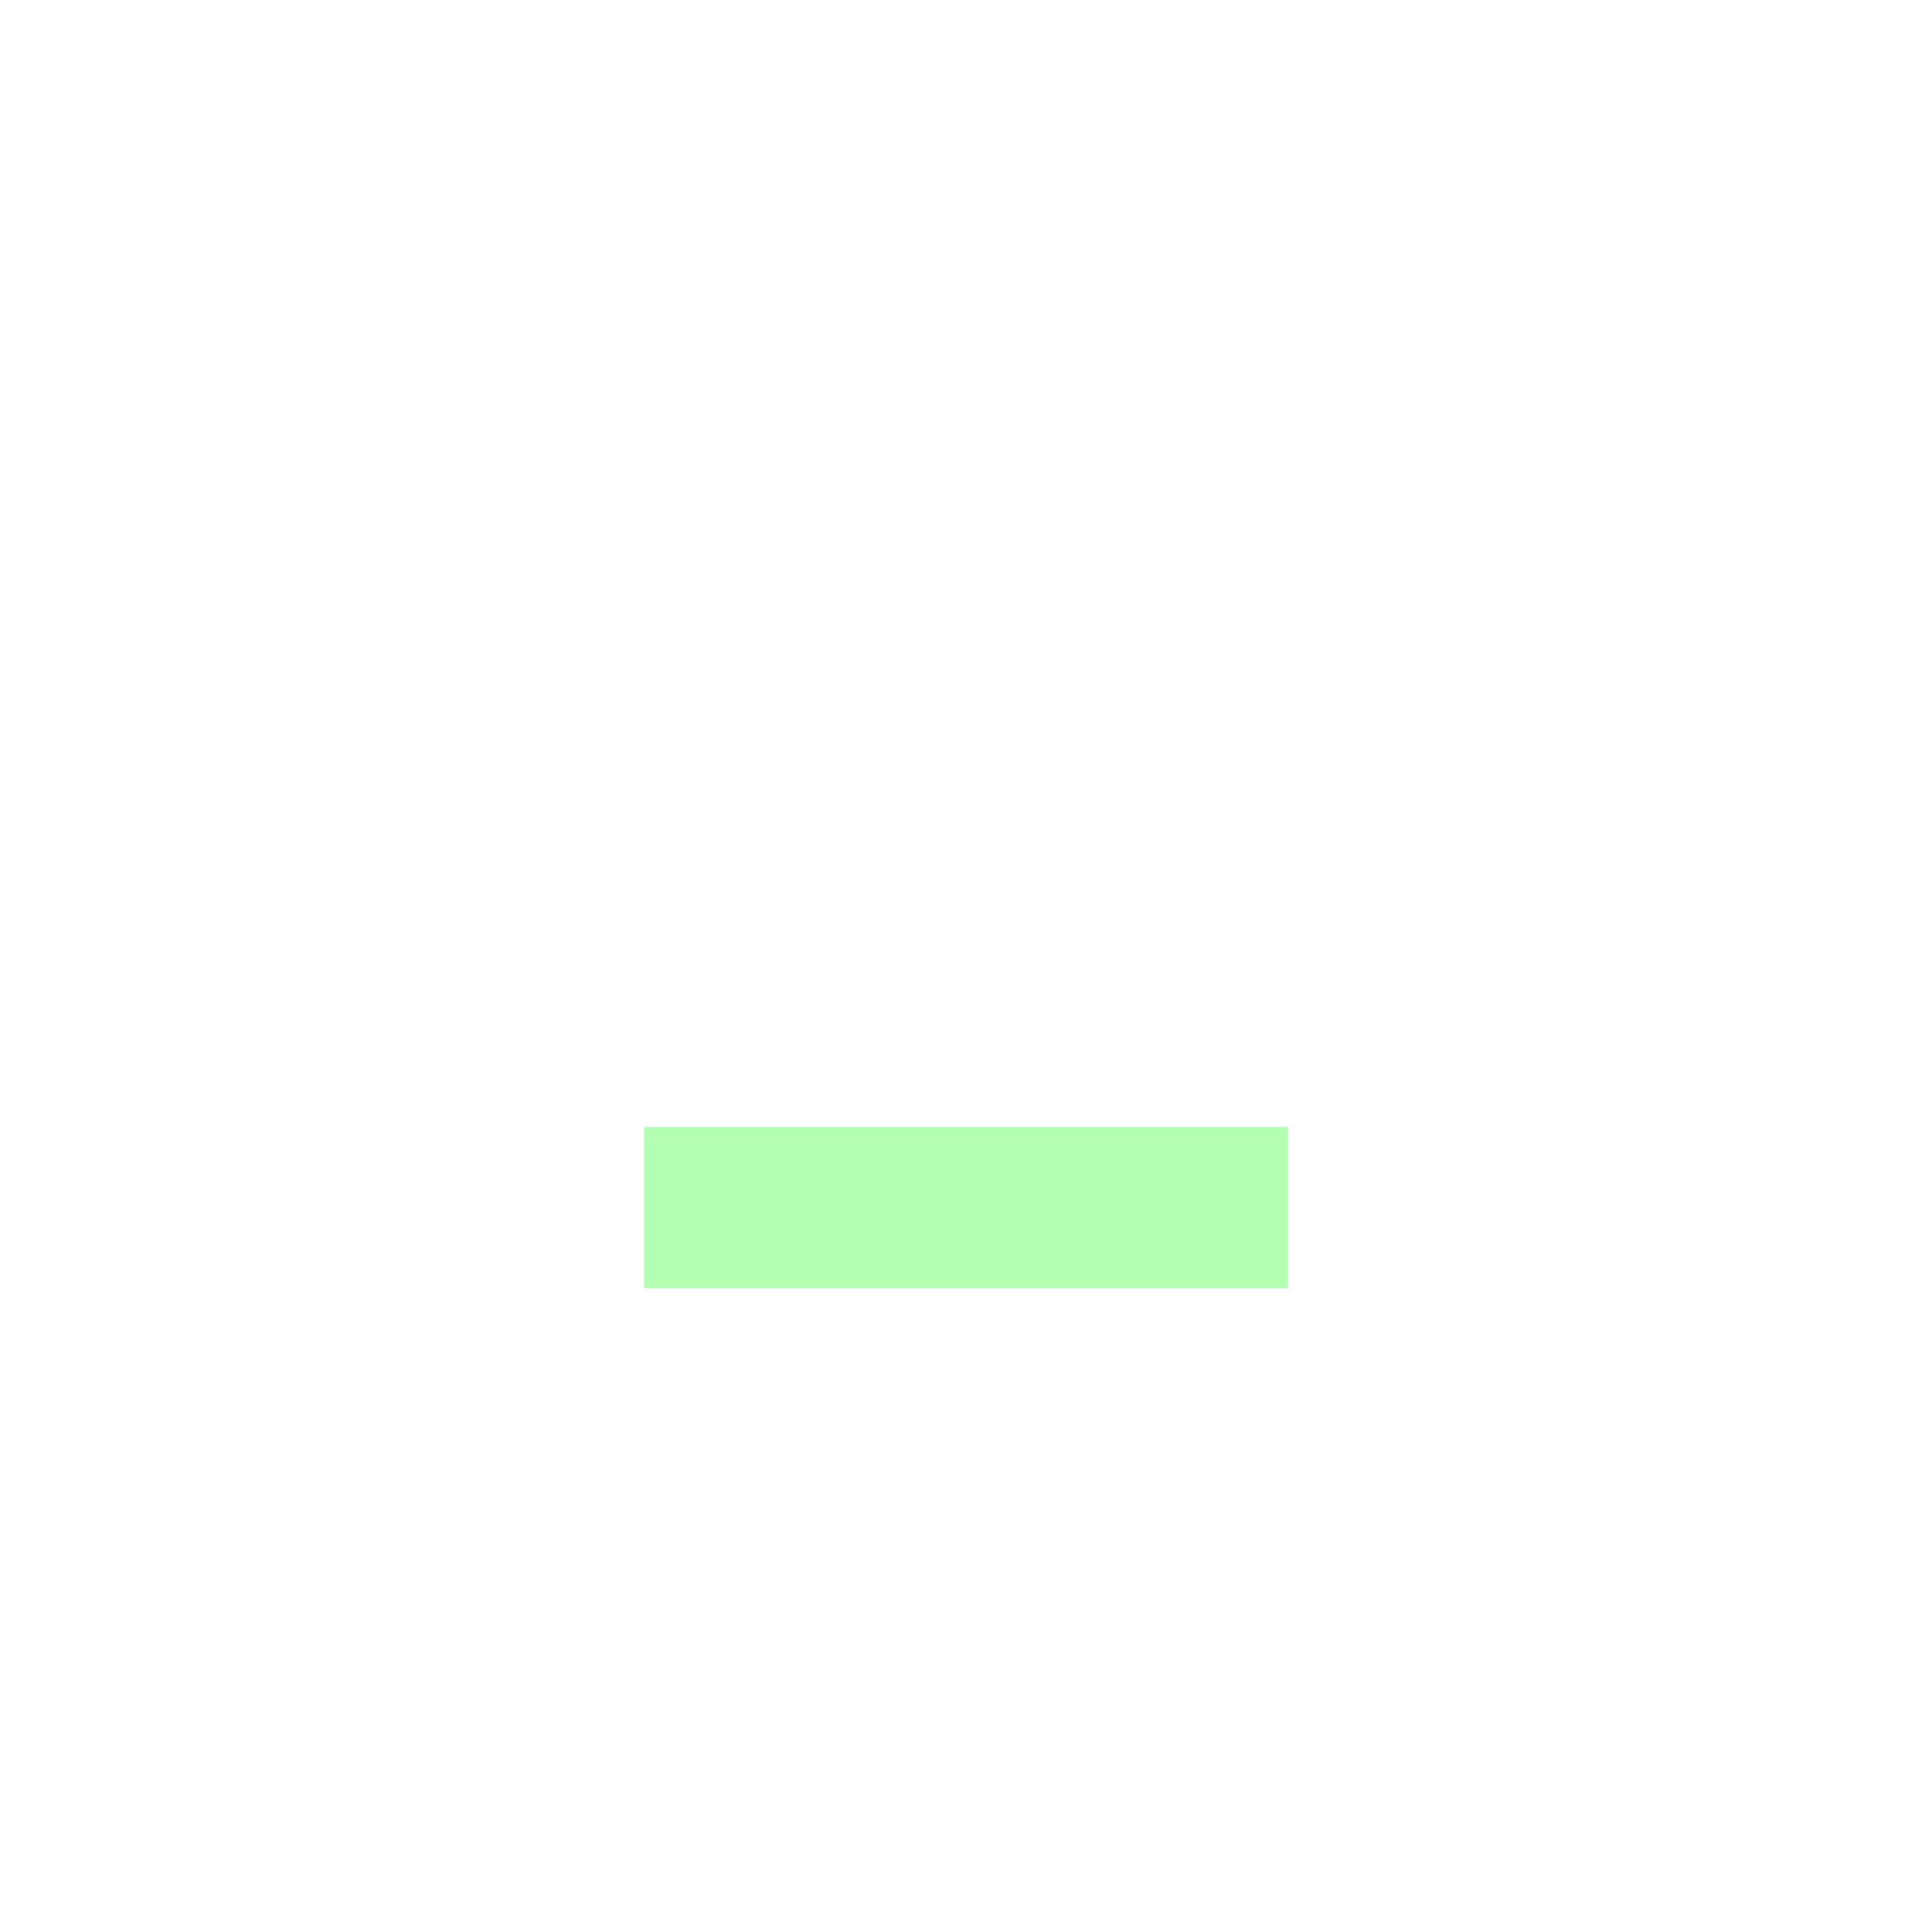
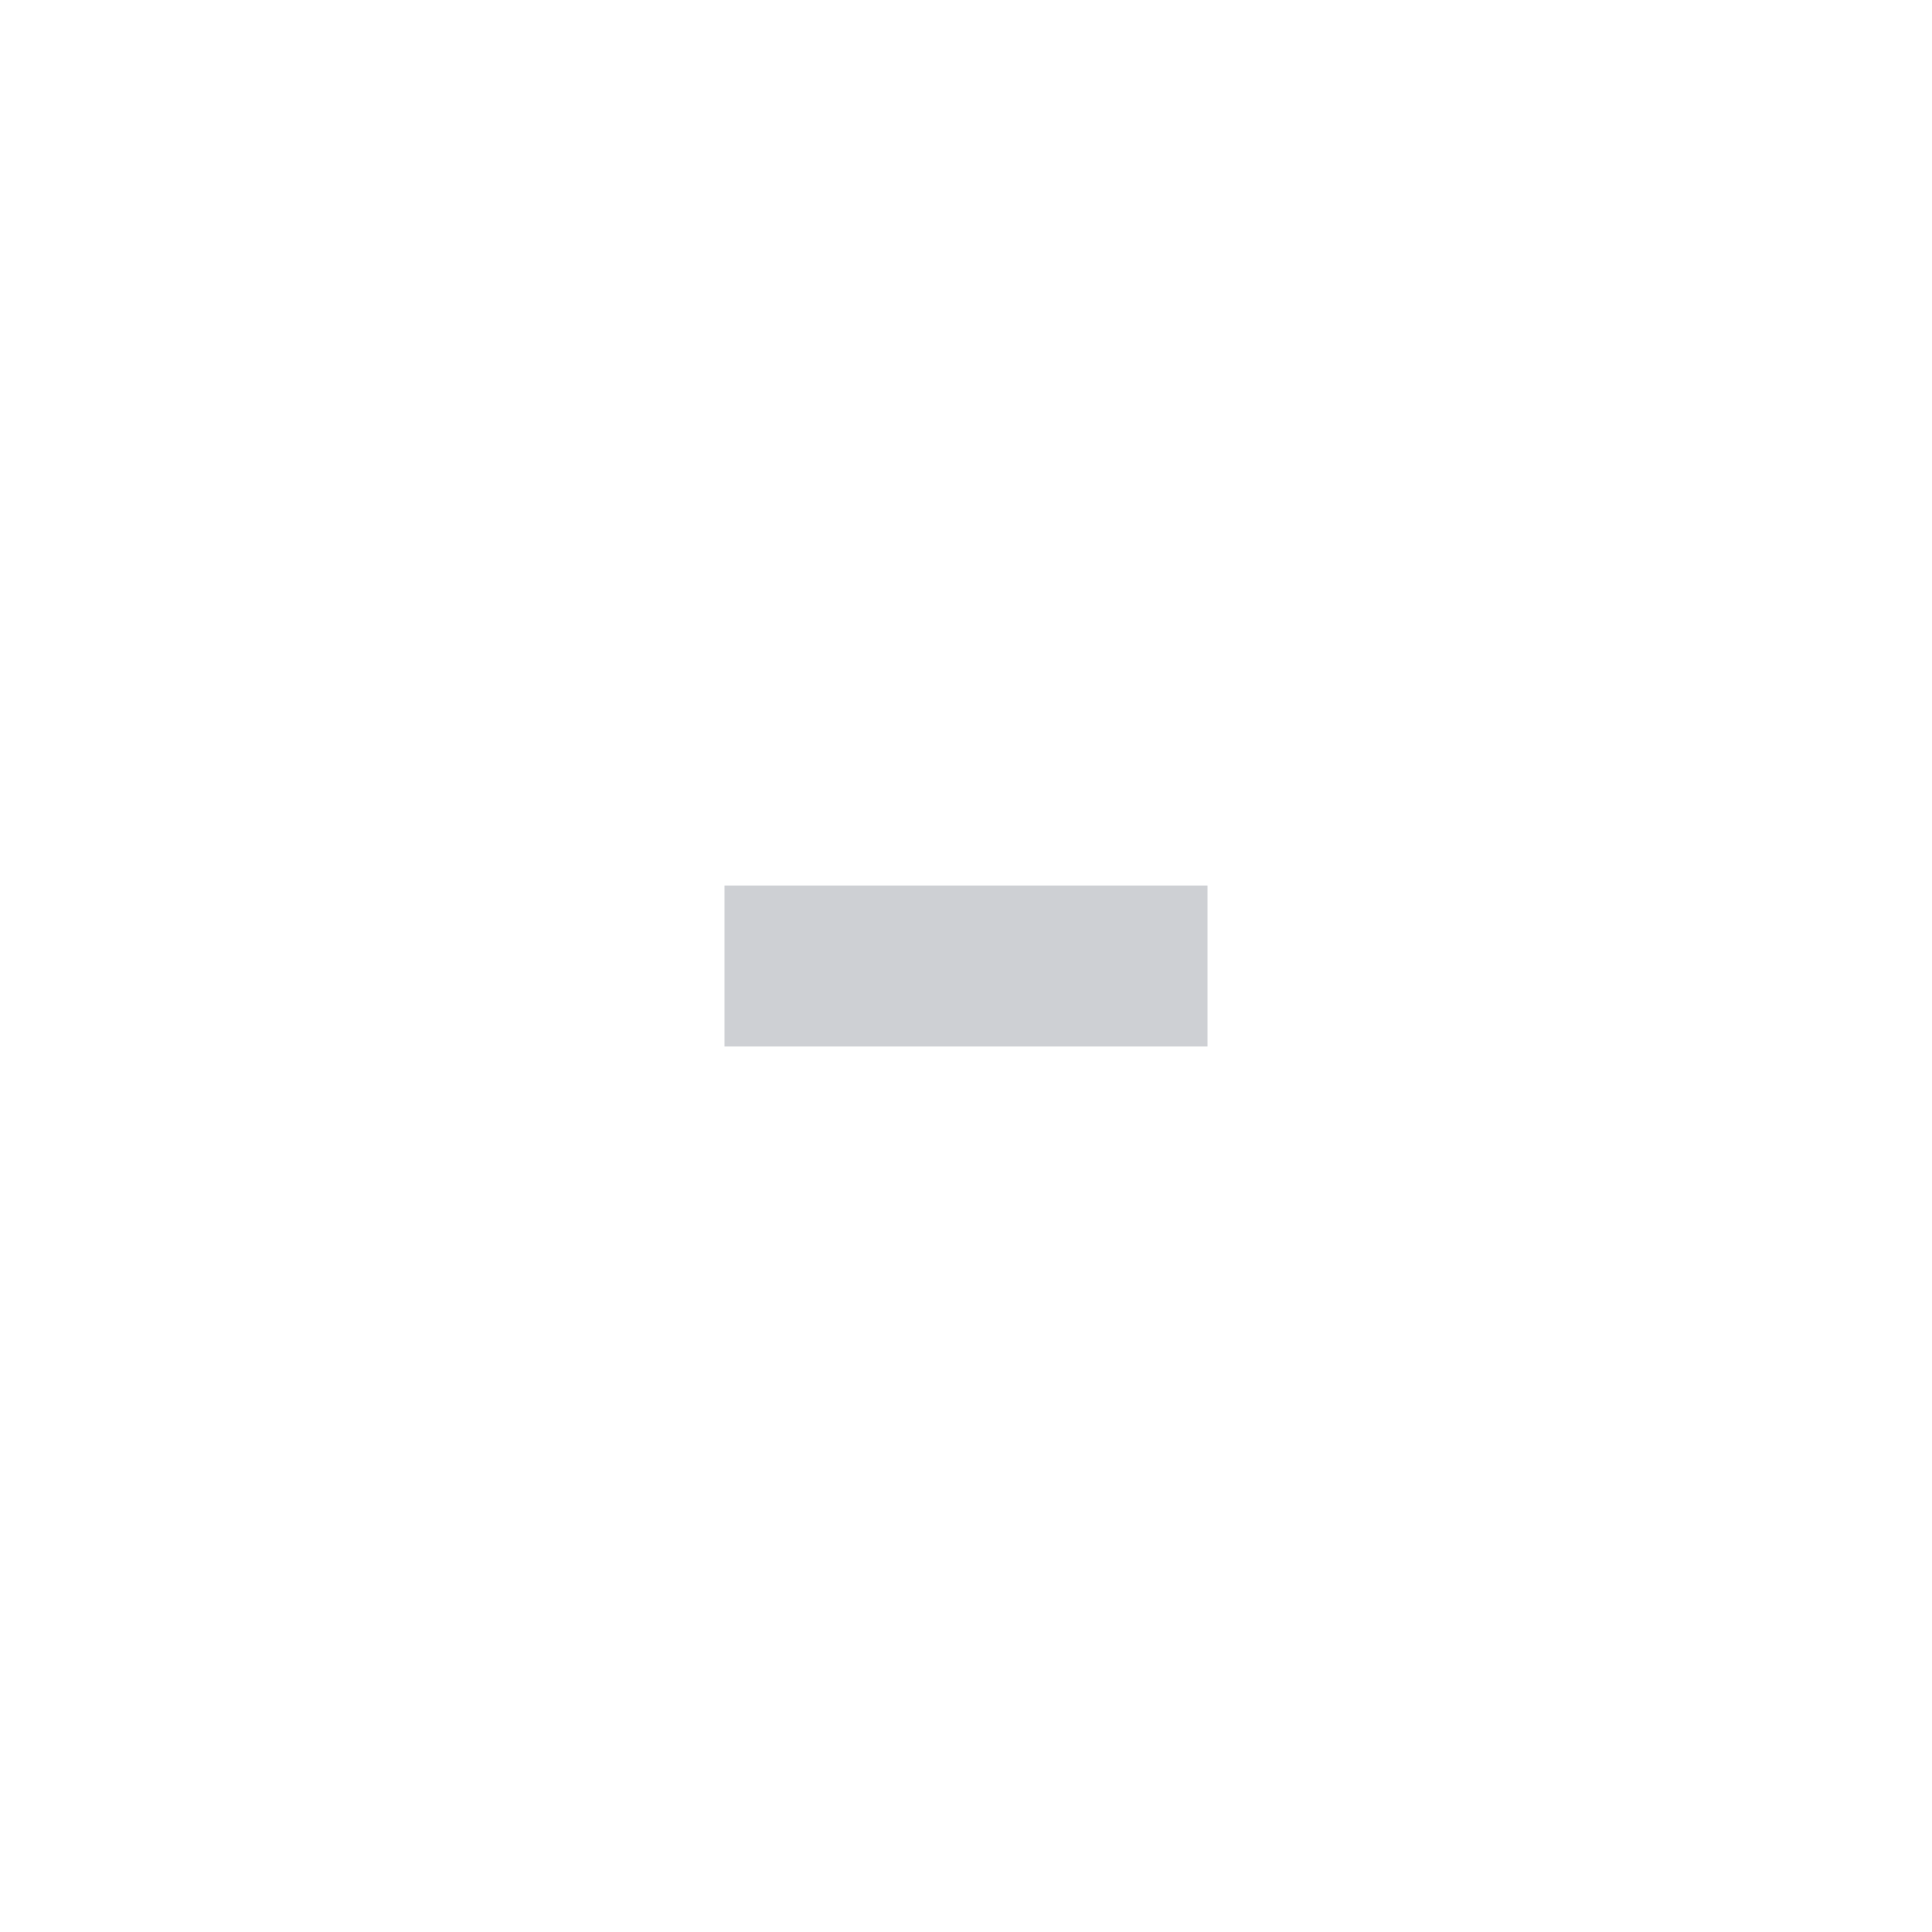
- <svg xmlns="http://www.w3.org/2000/svg" width="24" height="24" viewBox="0 0 24 24" fill="#7fff7f">
-   <circle cx="12" cy="12" r="10" opacity="0" />
-   <circle cx="12" cy="12" r="10" opacity="0" />
-   <path d="m8 14h8v2h-8z" opacity=".6" />
+ <svg xmlns="http://www.w3.org/2000/svg" width="24" height="24" id="svg4306" version="1.1" style="enable-background:new">
+   <defs id="defs4308">
+     <linearGradient id="linearGradient3770">
+       <stop style="stop-color:#000000;stop-opacity:0.628;" offset="0" id="stop3772" />
+       <stop style="stop-color:#000000;stop-opacity:0.498;" offset="1" id="stop3774" />
+     </linearGradient>
+     <linearGradient id="linearGradient4882">
+       <stop style="stop-color:#0a1e0a;stop-opacity:1;" offset="0" id="stop4884" />
+       <stop style="stop-color:#0a1e0a;stop-opacity:0;" offset="1" id="stop4886" />
+     </linearGradient>
+     <linearGradient id="linearGradient3784-6">
+       <stop style="stop-color:#0a1e0a;stop-opacity:0.216;" offset="0" id="stop3786-4" />
+       <stop style="stop-color:#0a1e0a;stop-opacity:0;" offset="1" id="stop3788-6" />
+     </linearGradient>
+     <linearGradient id="linearGradient4892">
+       <stop id="stop4894" offset="0" style="stop-color:#2f3a42;stop-opacity:1;" />
+       <stop id="stop4896" offset="1" style="stop-color:#1d242a;stop-opacity:1;" />
+     </linearGradient>
+     <linearGradient id="linearGradient4882-4">
+       <stop id="stop4884-9" offset="0" style="stop-color:#728495;stop-opacity:1;" />
+       <stop id="stop4886-9" offset="1" style="stop-color:#617c95;stop-opacity:0;" />
+     </linearGradient>
+   </defs>
+   <g id="layer1" transform="translate(0,-1028.362)">
+     <g style="display:inline;opacity:0.7" id="titlebutton-min-dark" transform="translate(-583,1218)">
+       <g id="g7138-6-5" style="display:inline;opacity:1" transform="translate(-781,-432.6378)">
+         <g transform="translate(-58,0)" style="display:inline;opacity:1" id="g4490-3-75-4-7">
+           <g id="g4092-0-7-0-4-9" style="display:inline" transform="translate(58,0)" />
+         </g>
+         <path d="m 1373,254 0,2 6,0 0,-2 z" id="rect9057-4-3-8-5" style="color:#000000;font-style:normal;font-variant:normal;font-weight:normal;font-stretch:normal;font-size:medium;line-height:normal;font-family:Sans;-inkscape-font-specification:Sans;text-indent:0;text-align:start;text-decoration:none;text-decoration-line:none;letter-spacing:normal;word-spacing:normal;text-transform:none;direction:ltr;block-progression:tb;writing-mode:lr-tb;baseline-shift:baseline;text-anchor:start;display:inline;overflow:visible;visibility:visible;opacity:1;fill:#b9bcc2;fill-opacity:1;stroke:none;stroke-width:2;marker:none;enable-background:accumulate" />
+       </g>
+       <rect y="-185.638" x="587" height="16" width="16" id="rect17883-32-6-9" style="display:inline;opacity:1;fill:none;fill-opacity:1;stroke:none;stroke-width:1;stroke-linecap:butt;stroke-linejoin:miter;stroke-miterlimit:4;stroke-dasharray:none;stroke-dashoffset:0;stroke-opacity:0" />
+     </g>
+   </g>
</svg>
